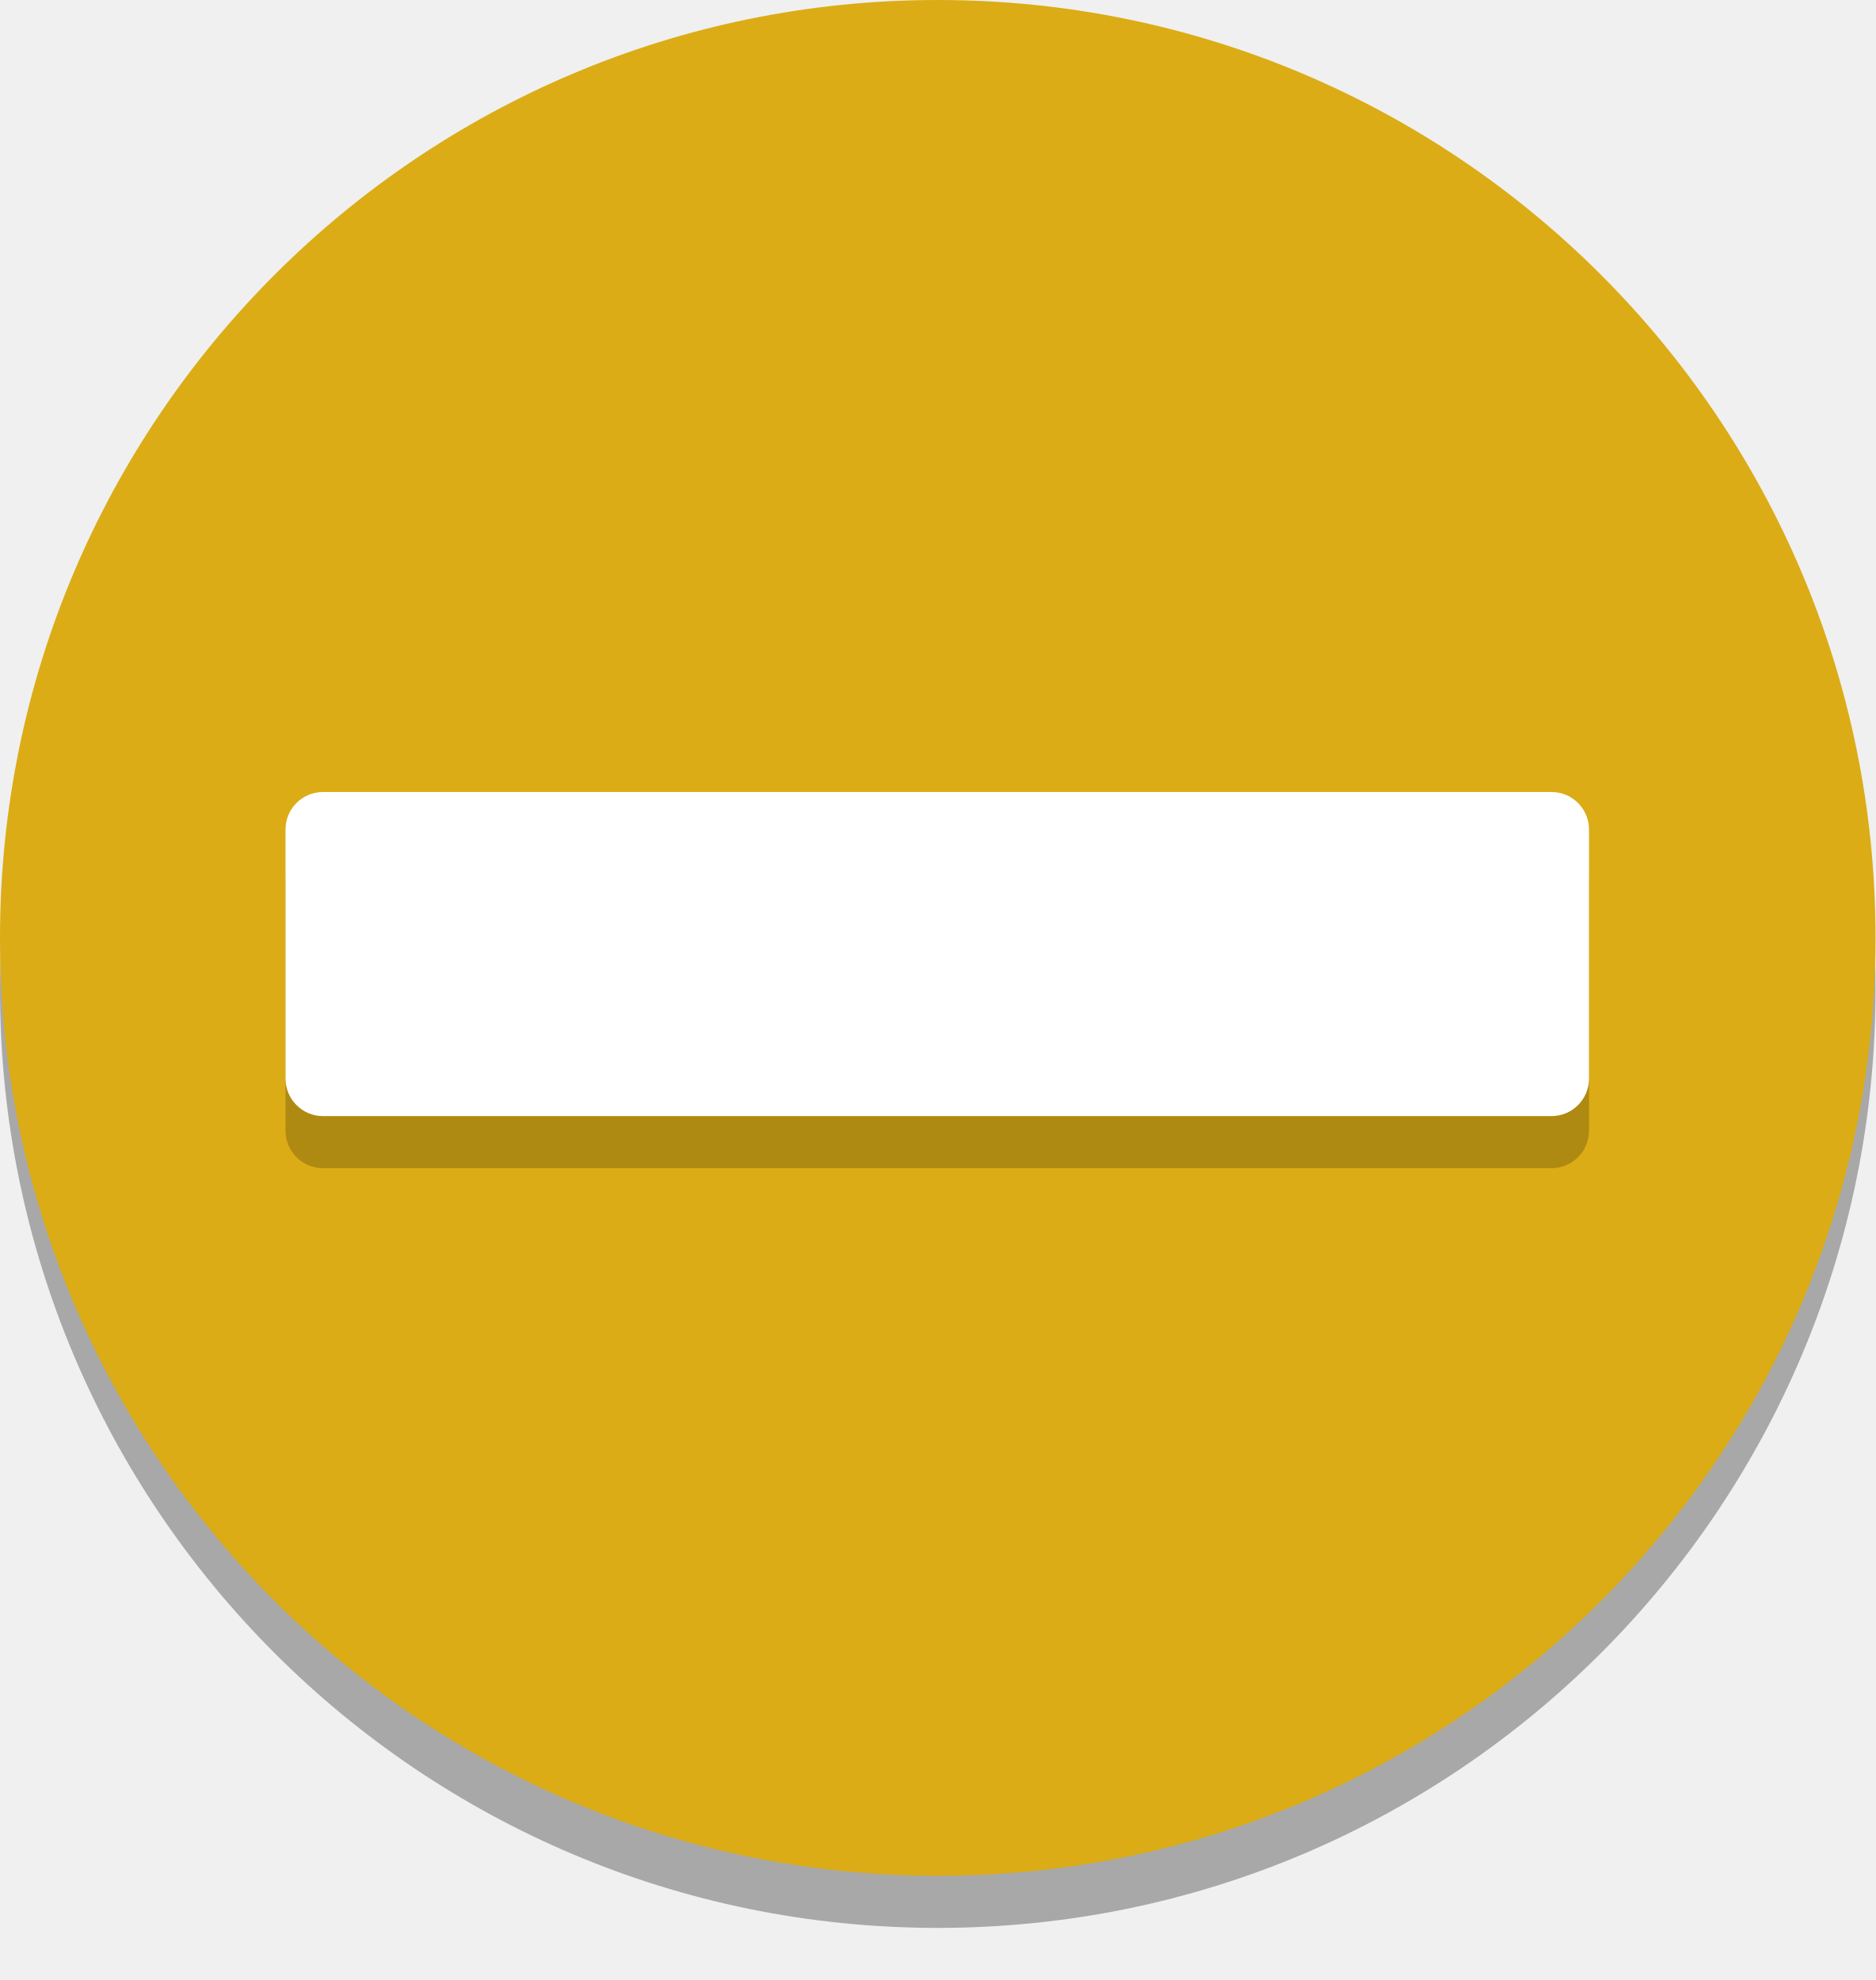
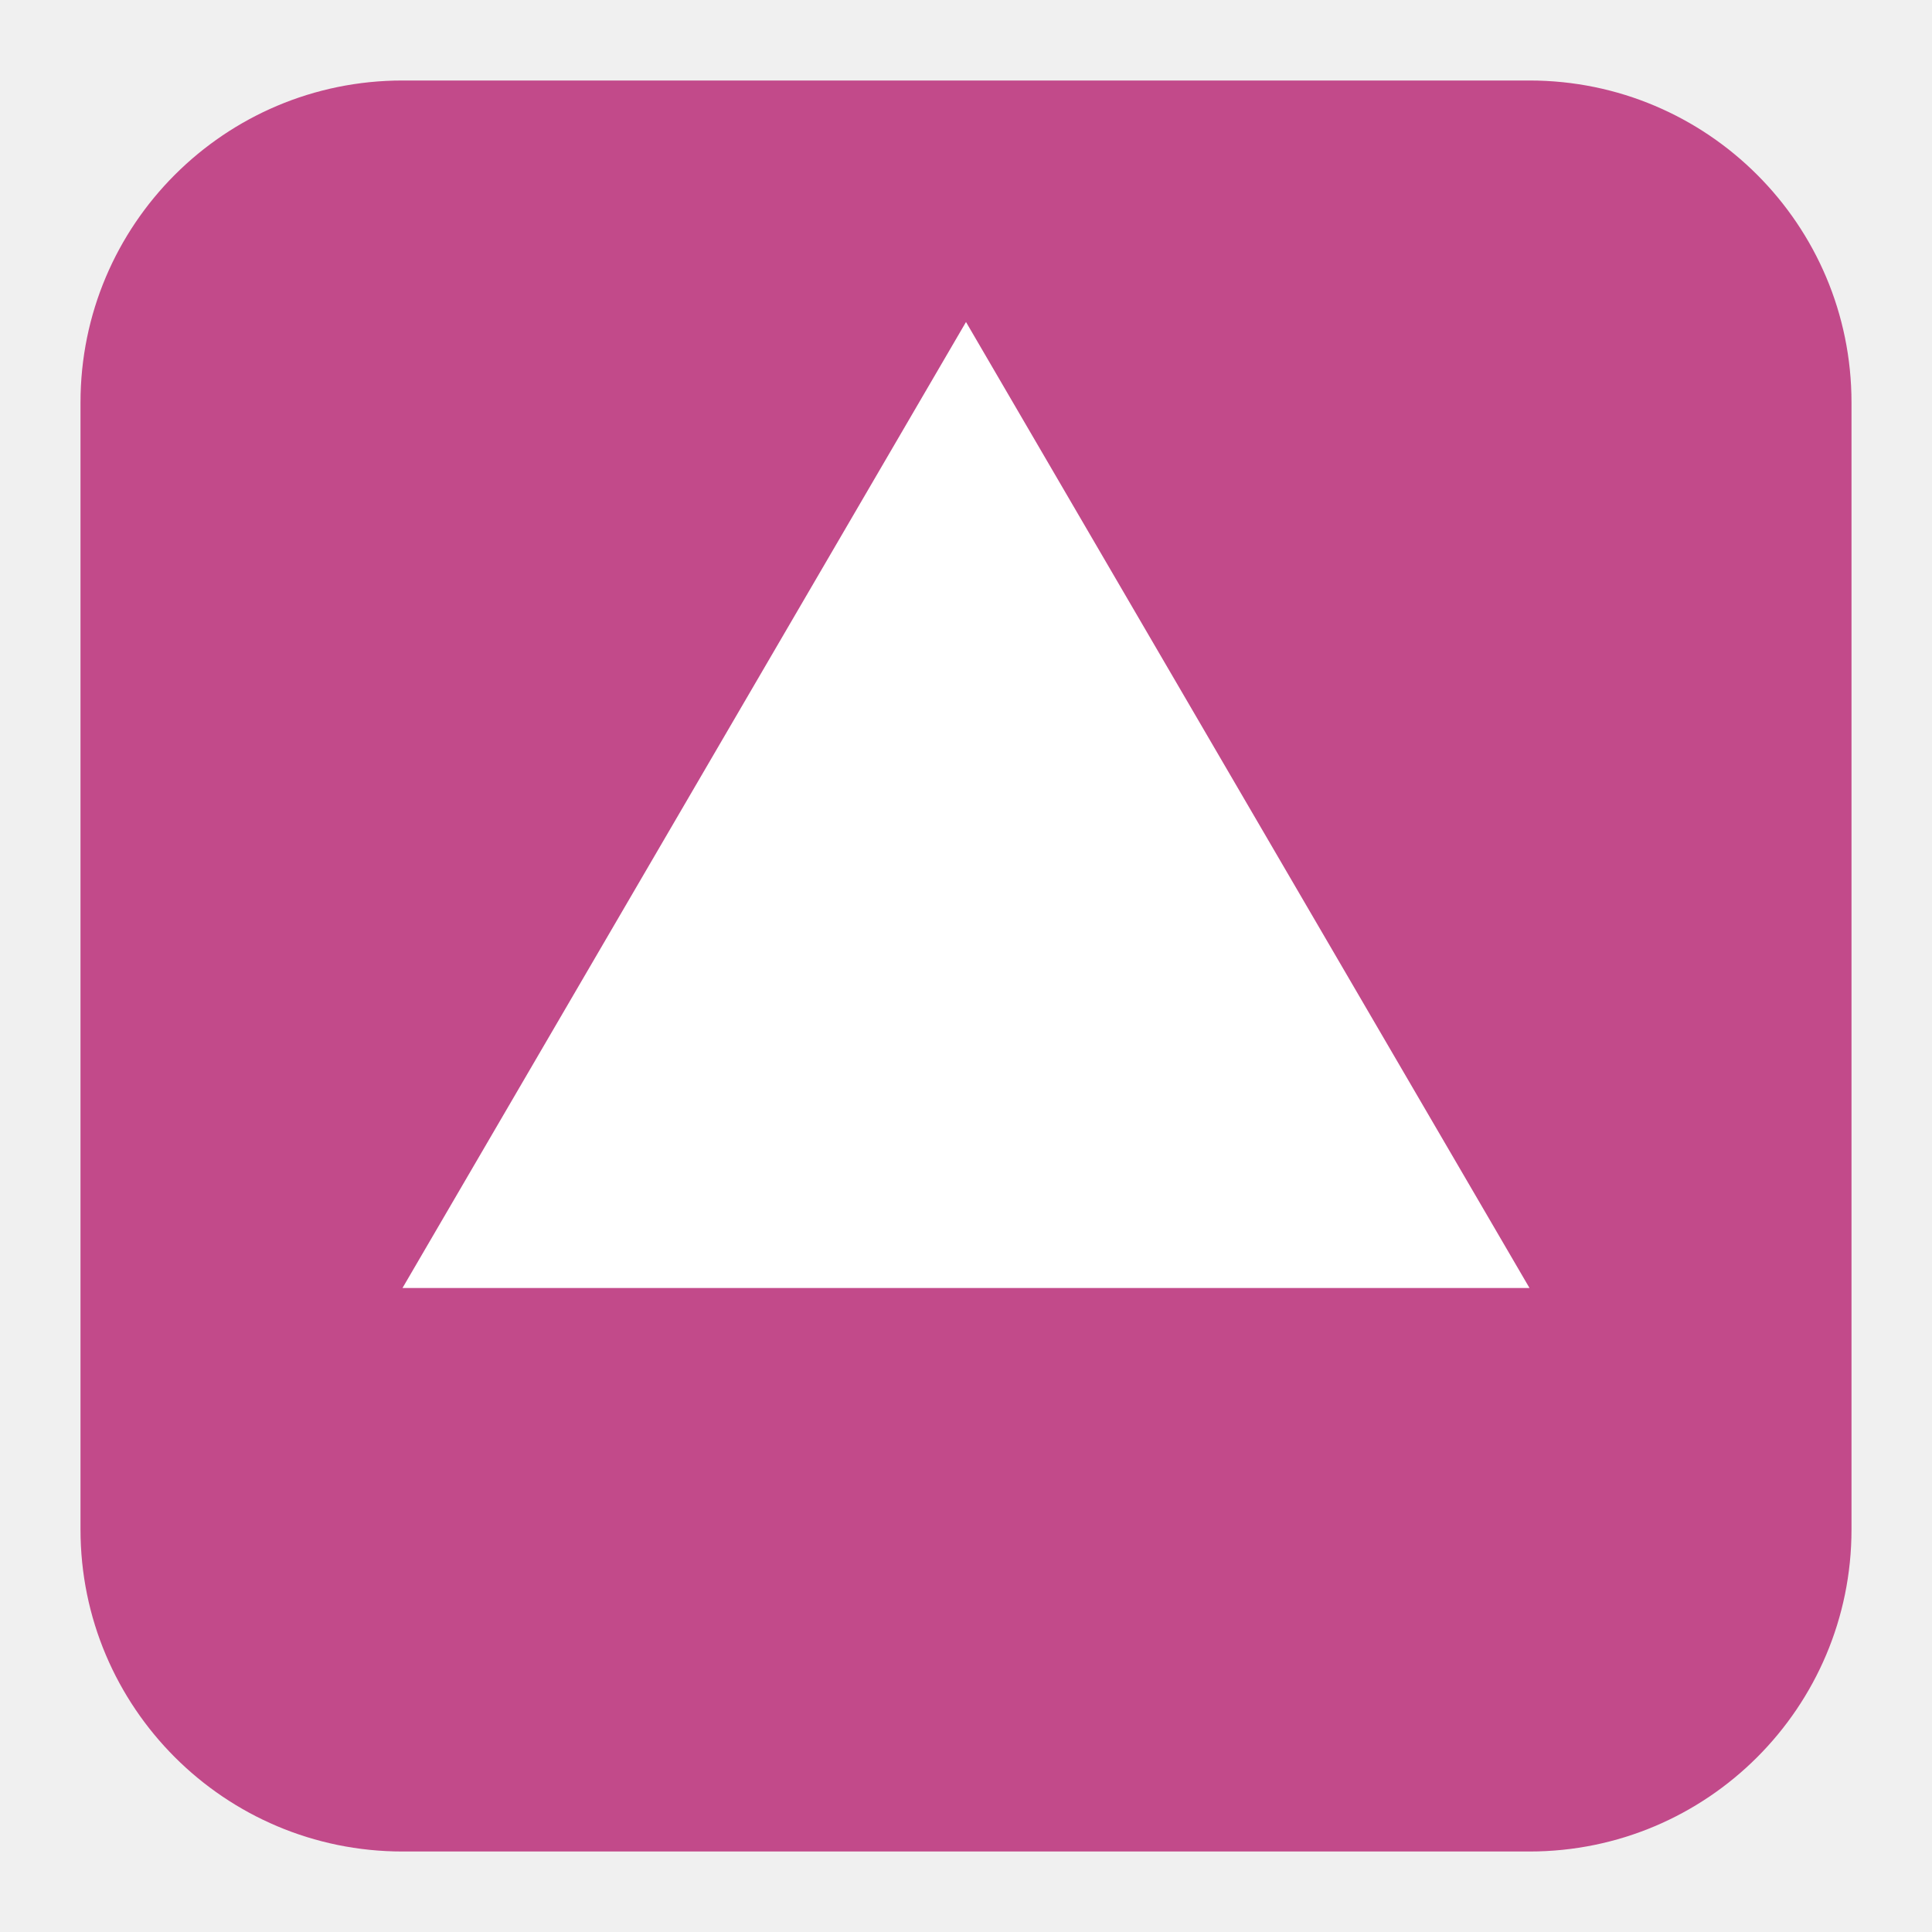
- <svg xmlns="http://www.w3.org/2000/svg" class="" width="100%" height="100%" viewBox="0 0 18 19">
-   <g id="missed_win">
-     <g>
-       <path class="icon-shadow" opacity="0.3" d="M9,.5a9,9,0,1,0,9,9A9,9,0,0,0,9,.5Z" />
-       <path class="icon-background" fill="#dbac16" d="M9,0a9,9,0,1,0,9,9A9,9,0,0,0,9,0Z" />
-     </g>
-     <g>
-       <g class="icon-component-shadow" opacity="0.2">
-         <rect x="2.74" y="8.1" width="12.51" height="3.11" rx="0.36" />
-       </g>
-       <rect class="icon-component" fill="#fff" x="2.74" y="7.6" width="12.51" height="3.11" rx="0.36" />
-     </g>
-   </g>
+ <svg xmlns="http://www.w3.org/2000/svg" width="100%" height="100%" viewBox="0 0 24 24" role="img" aria-label="Missed win">
+   <rect x="1" y="1" width="22" height="22" rx="4" ry="4" fill="#C24A8A" />
+   <path d="M12 4l7 12H5z" fill="#FFFFFF" />
</svg>
